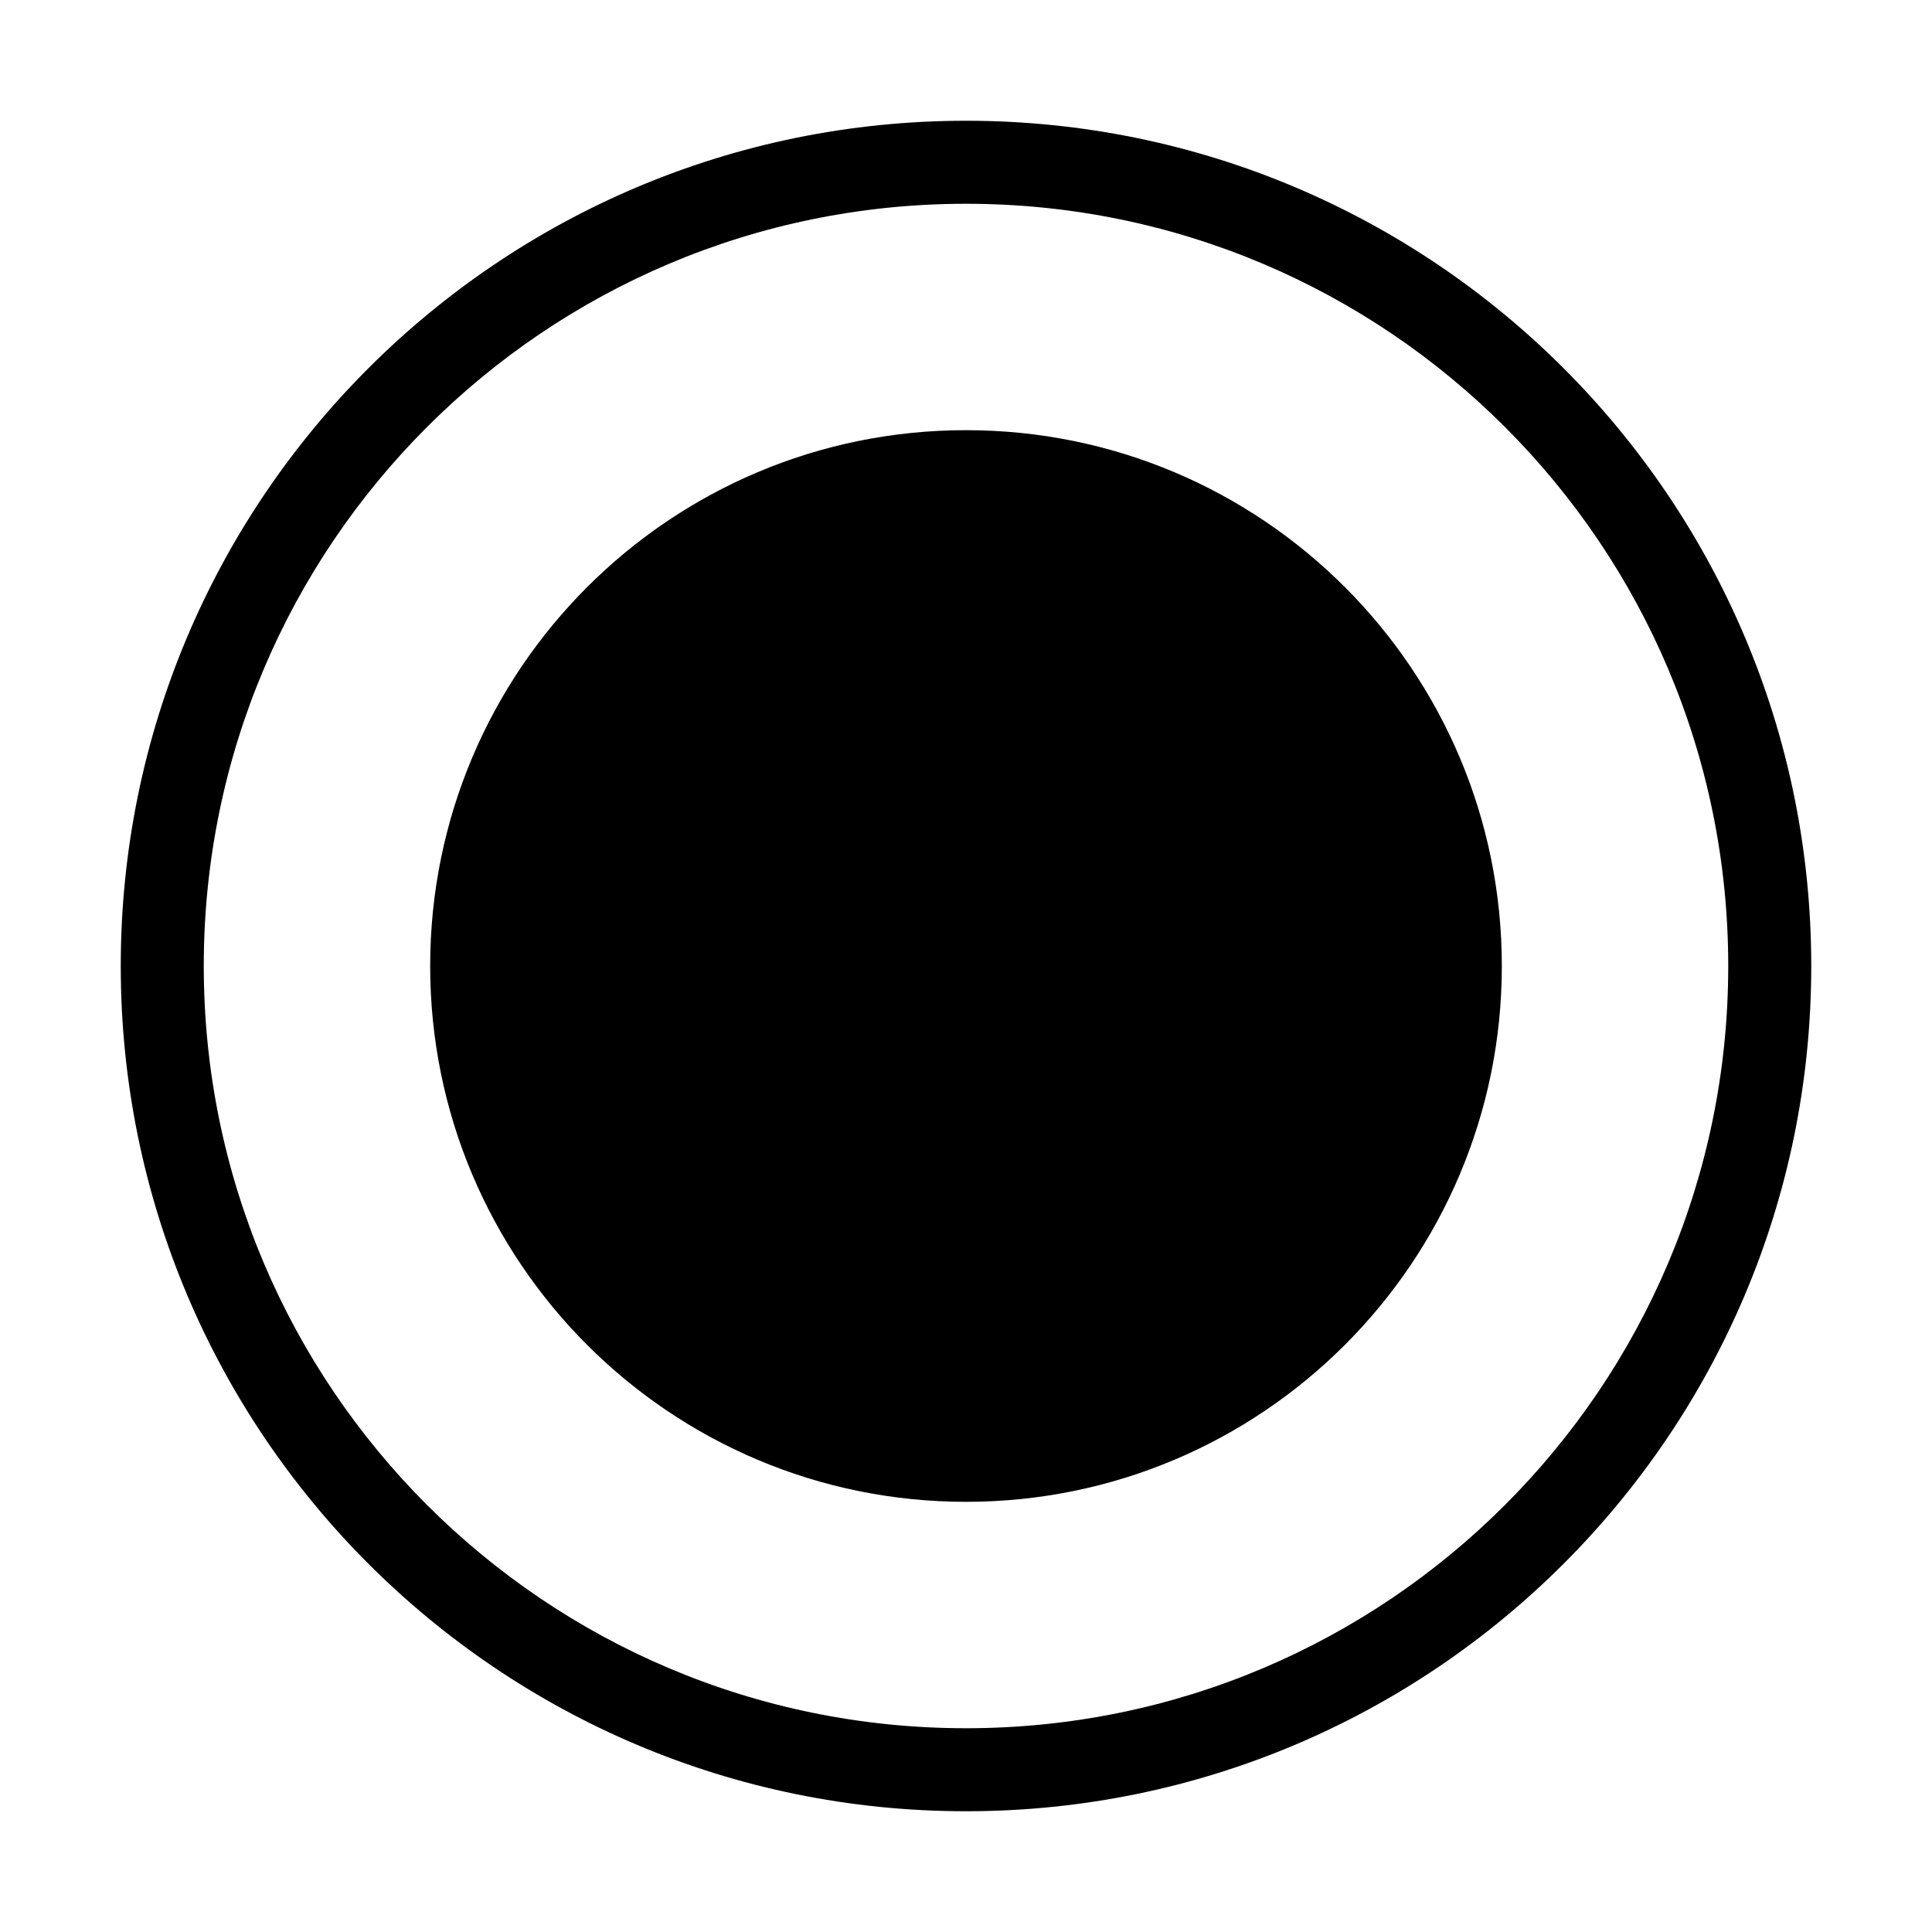
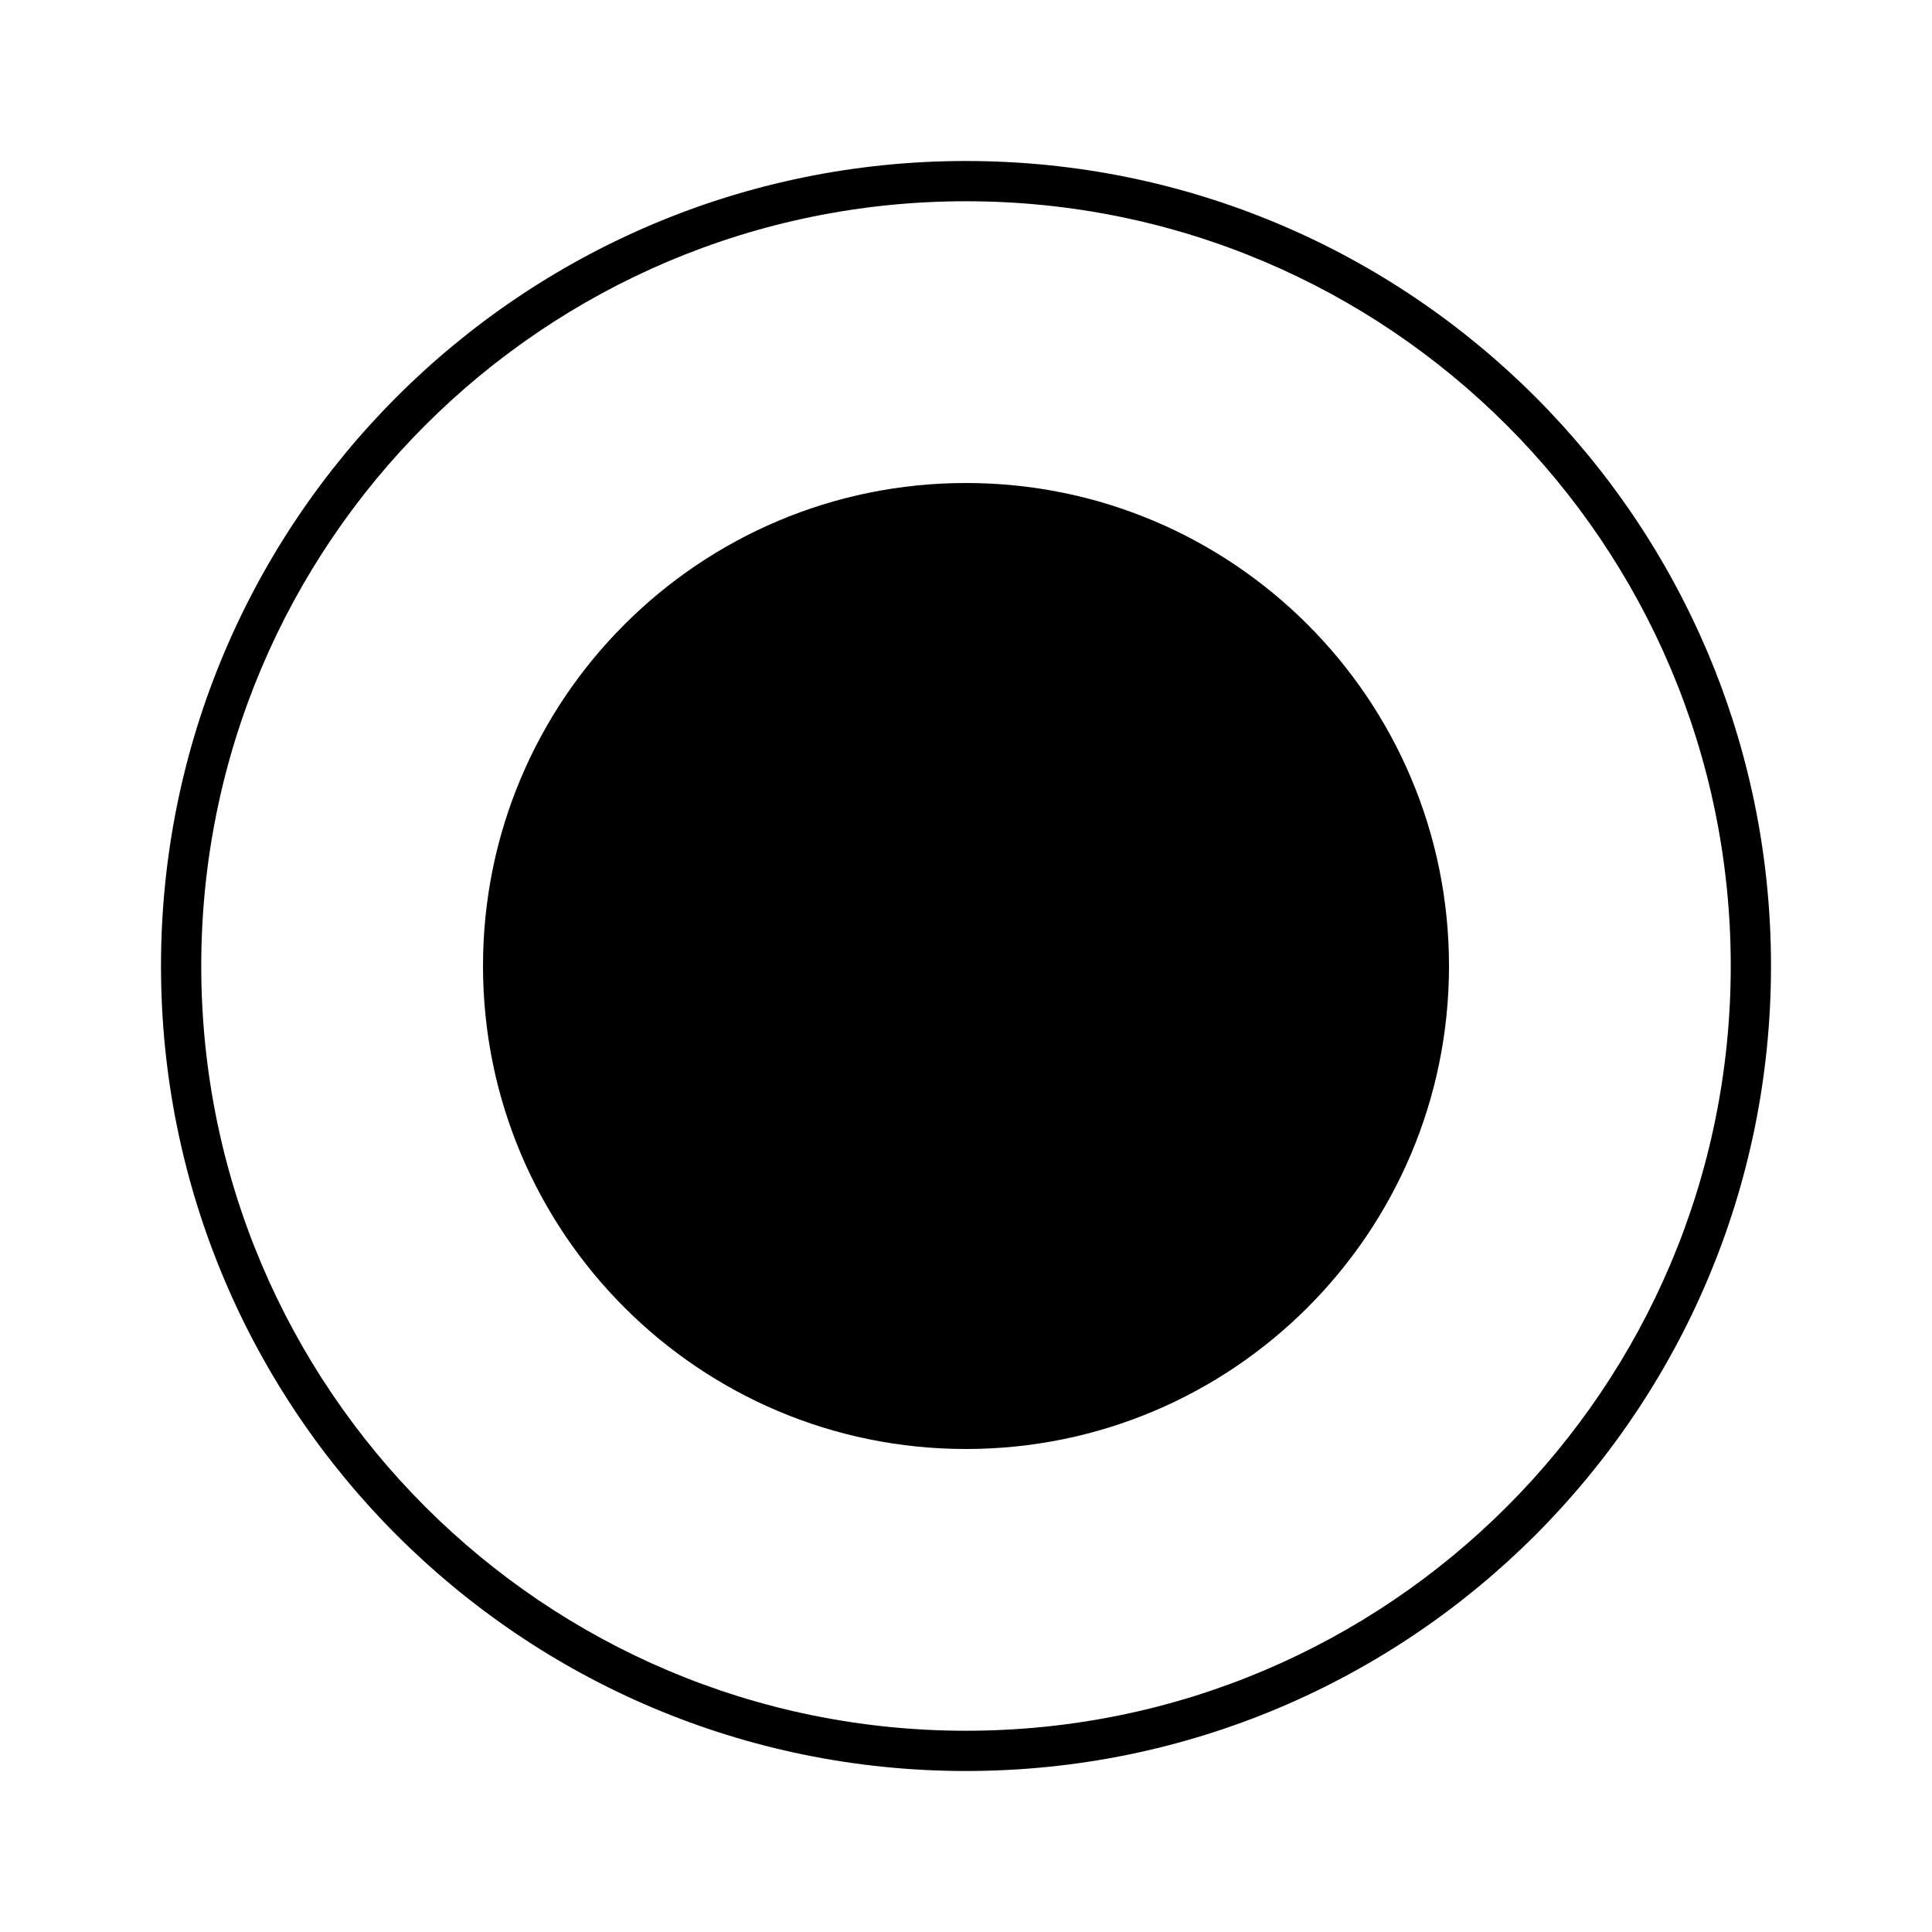
- <svg xmlns="http://www.w3.org/2000/svg" viewBox="0 0 128 128" role="img" aria-labelledby="title desc">
-   <path fill="#000000" fill-rule="evenodd" d="M64 8a56 56 0 1 1 0 112A56 56 0 1 1 64 8Zm0 5.5a50.5 50.5 0 1 0 0 101 50.5 50.5 0 1 0 0-101Zm0 15a35.5 35.5 0 1 1 0 71 35.5 35.5 0 1 1 0-71Z" />
+ <svg xmlns="http://www.w3.org/2000/svg" viewBox="0 0 24 24" role="img" aria-labelledby="title desc">
+   <path fill="#000000" fill-rule="evenodd" d="M12 2a10 10 0 1 1 0 20A10 10 0 1 1 12 2Zm0 .5a9.5 9.5 0 1 0 0 19 9.5 9.5 0 1 0 0-19Zm0 3.5a6 6 0 1 1 0 12 6 6 0 1 1 0-12Z" />
</svg>
